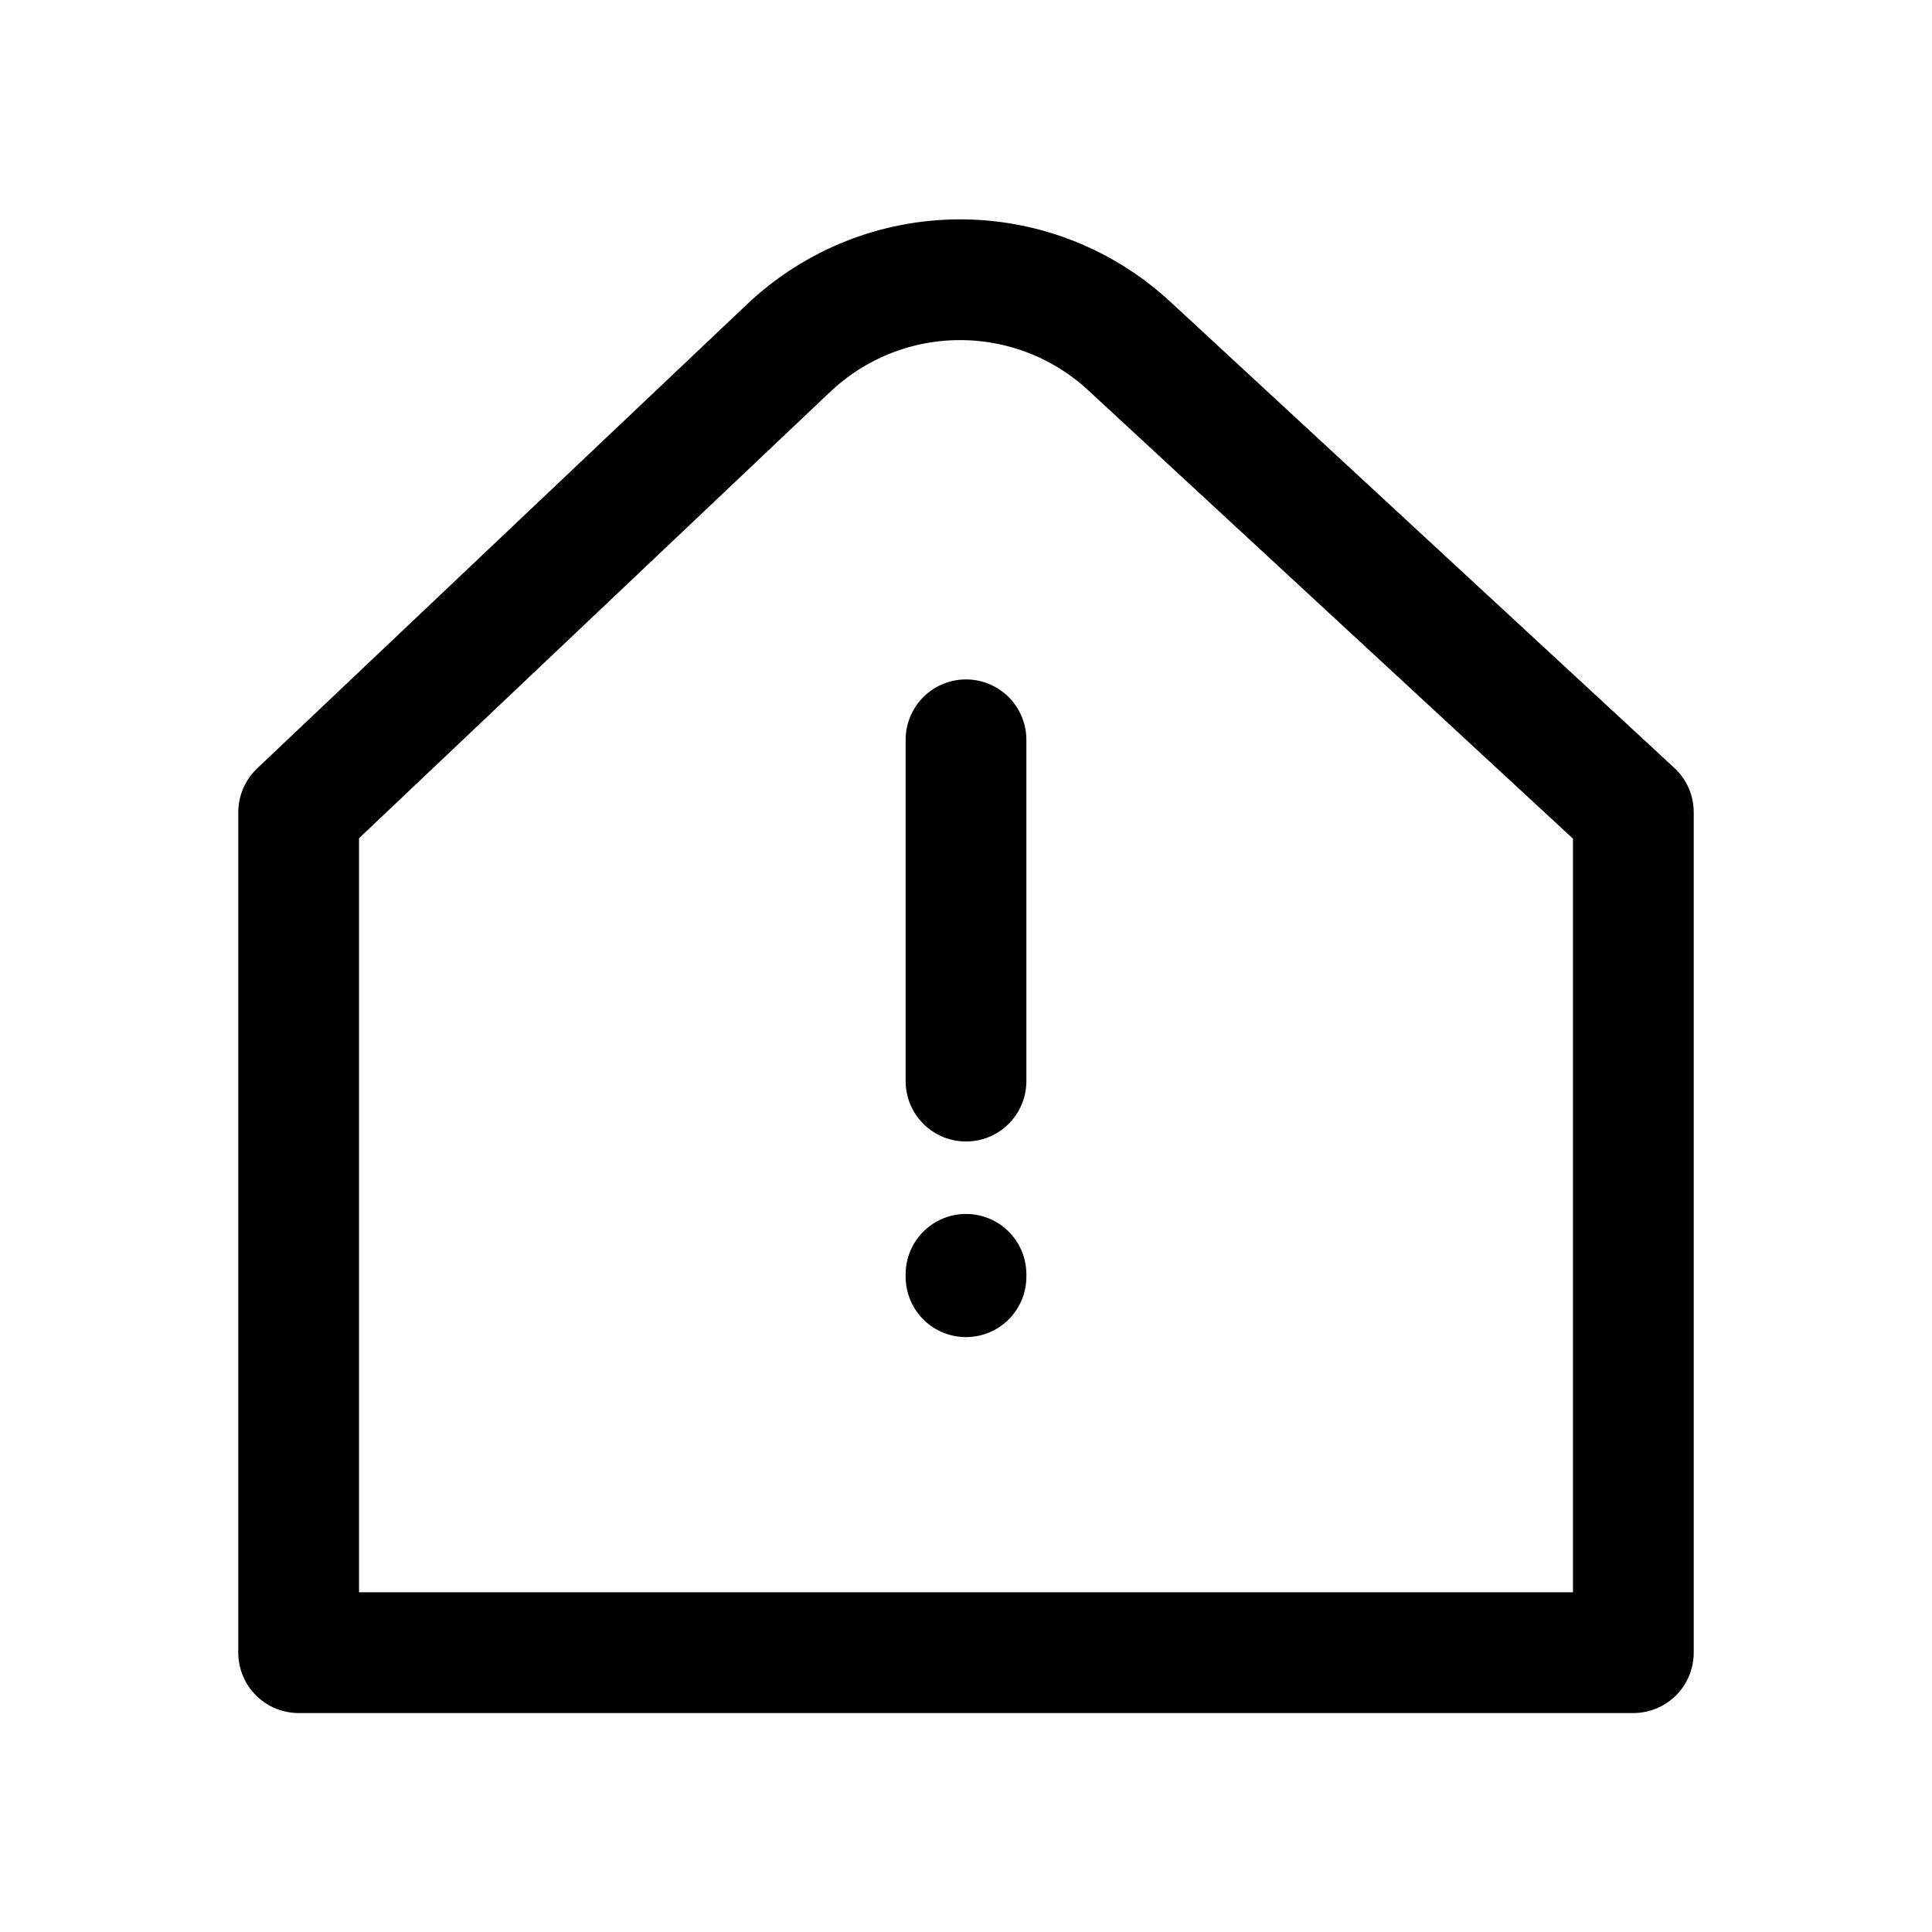
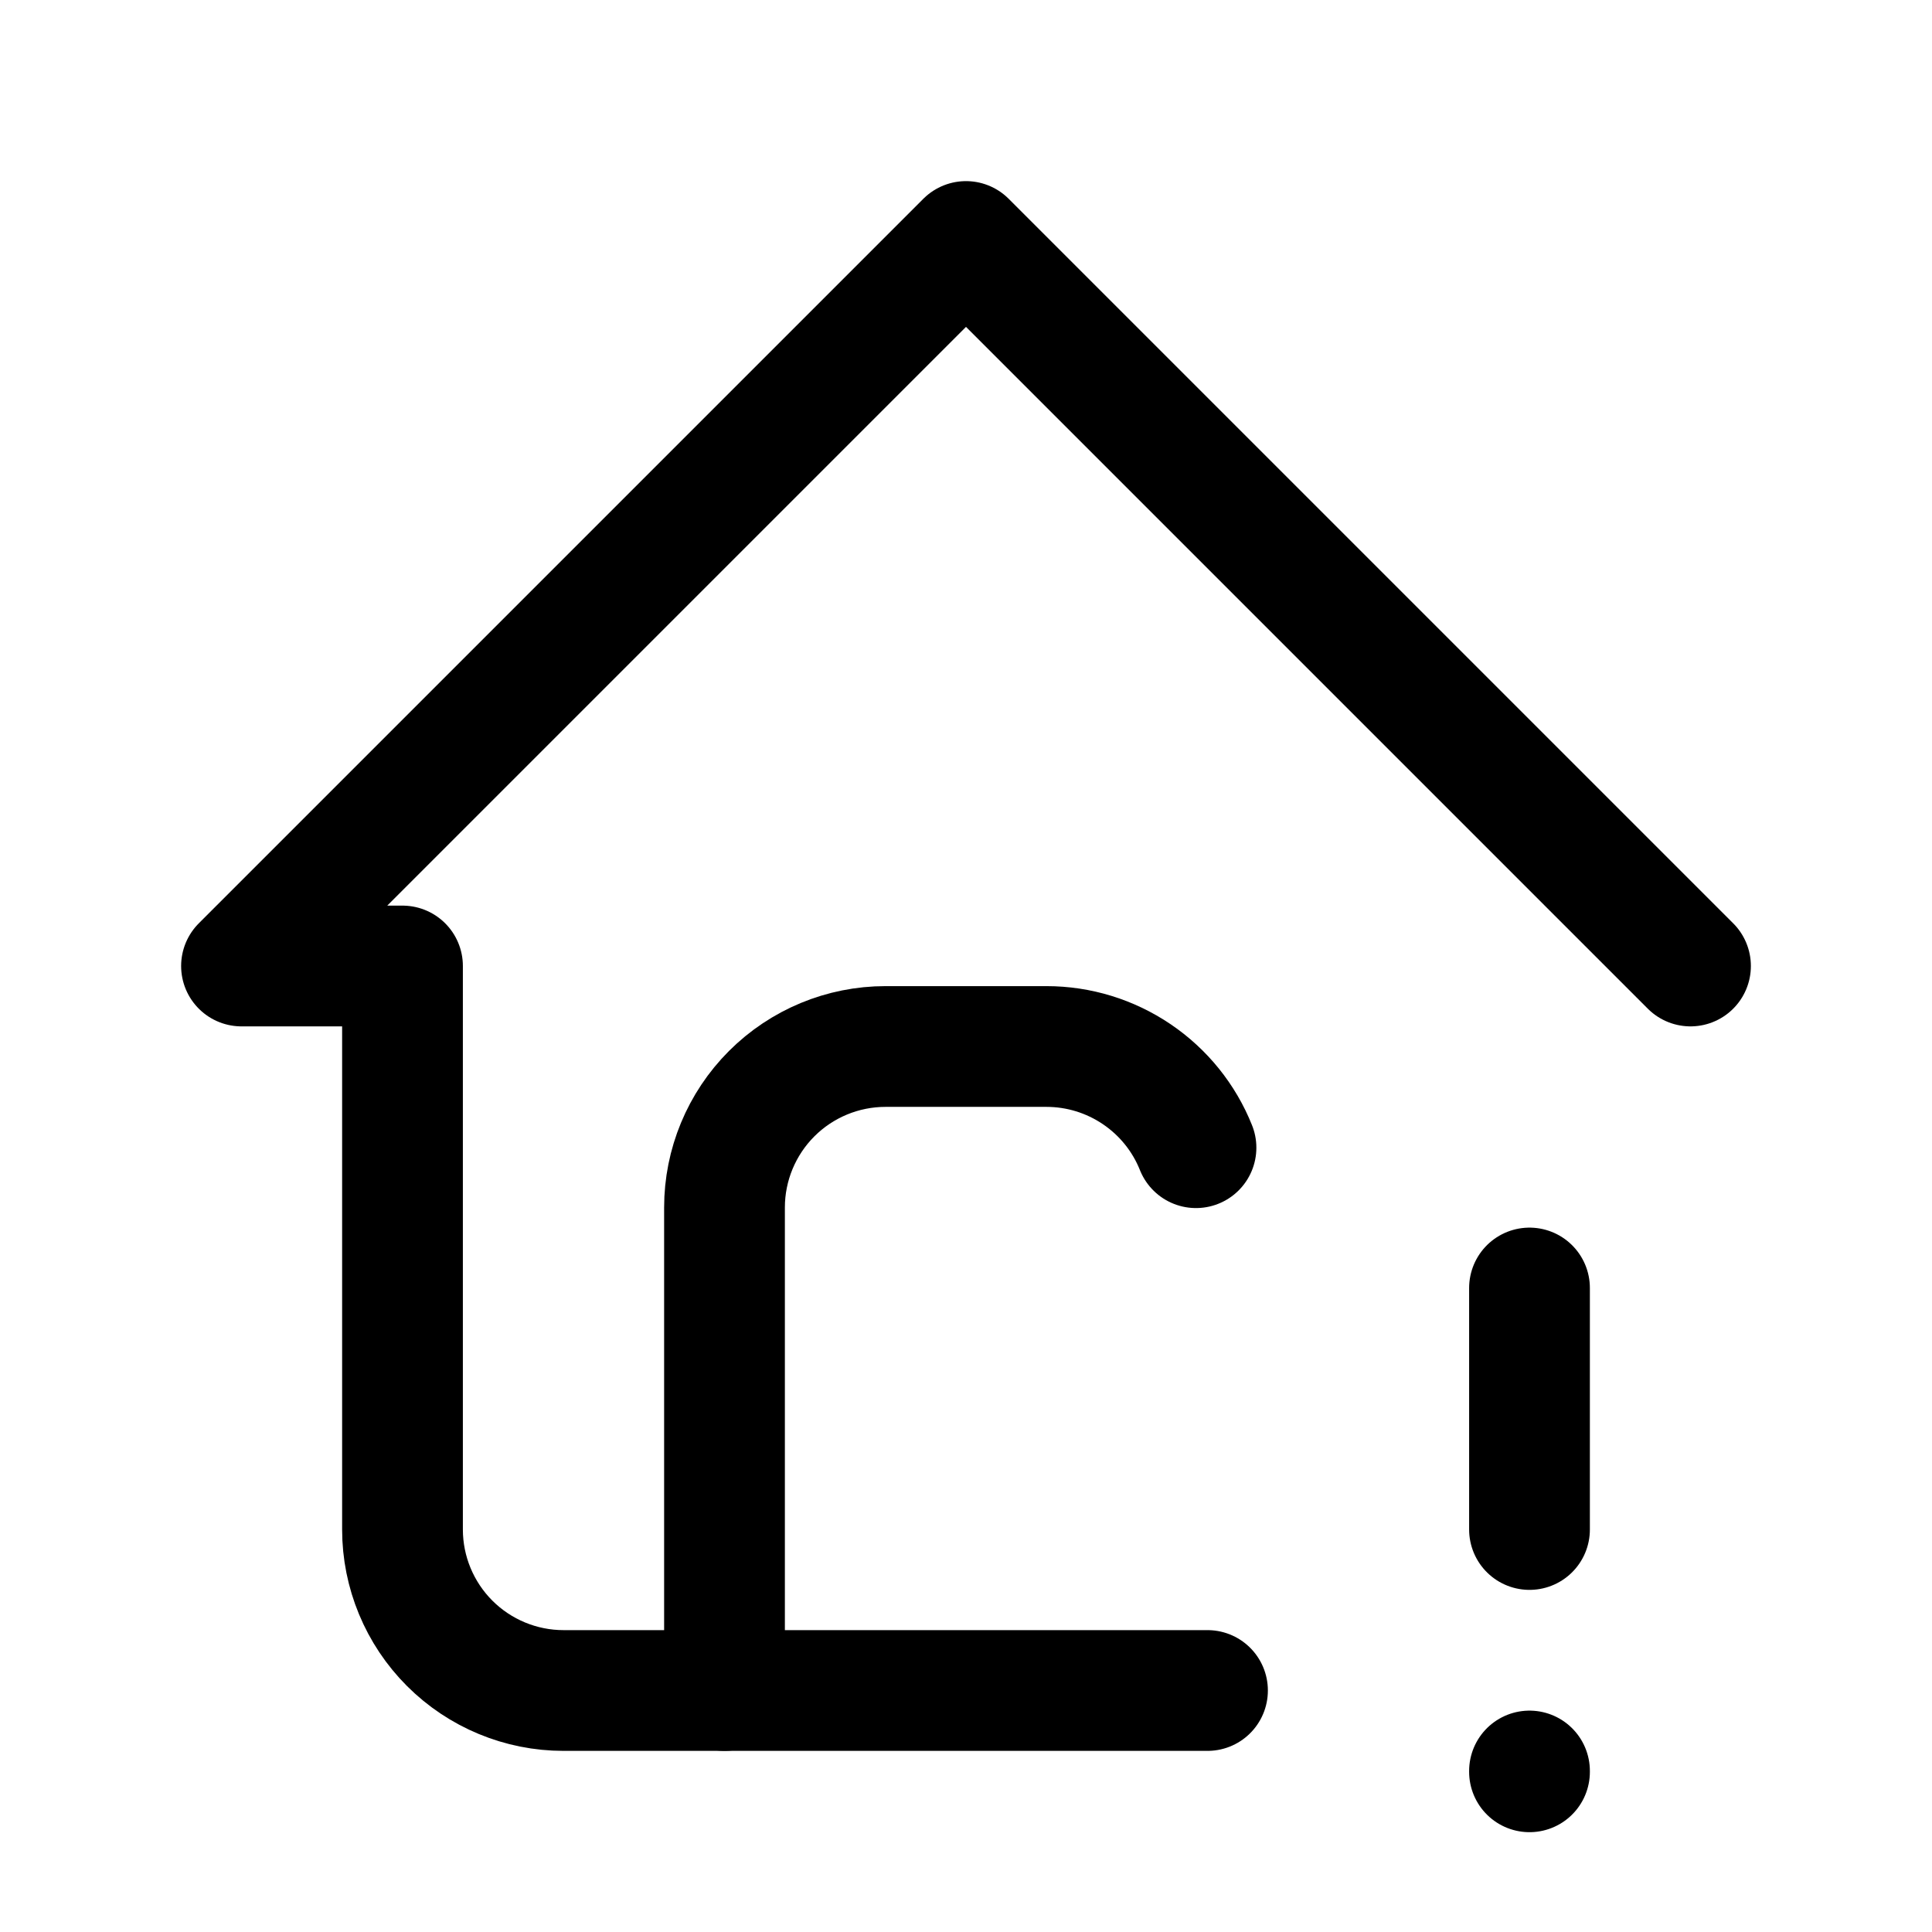
<svg xmlns="http://www.w3.org/2000/svg" width="1.5em" height="1.5em" fill="none" viewBox="0 0 24 24">
-   <path stroke="currentColor" stroke-linecap="round" stroke-linejoin="round" stroke-width="1.5" d="M20.29 20.53V10.09L14.03 4.3C12.83 3.19 10.98 3.2 9.79 4.33L3.71 10.09V20.53H20.28H20.29Z" />
-   <path stroke="currentColor" stroke-linecap="round" stroke-linejoin="round" stroke-width="1.5" d="M12 13.43V9.19" />
-   <path stroke="currentColor" stroke-linecap="round" stroke-linejoin="round" stroke-width="1.5" d="M12 15.86V15.83" />
+   <path stroke="currentColor" stroke-linecap="round" stroke-linejoin="round" stroke-width="1.5" d="M21 12L12 3L3 12H5V19C5 19.53 5.211 20.039 5.586 20.414C5.961 20.789 6.47 21 7 21H15" />
+   <path stroke="currentColor" stroke-linecap="round" stroke-linejoin="round" stroke-width="1.5" d="M9 21V15C9 14.47 9.211 13.961 9.586 13.586C9.961 13.211 10.47 13 11 13H13C13.4 13 13.79 13.12 14.121 13.344C14.452 13.568 14.709 13.886 14.857 14.257" />
+   <path stroke="currentColor" stroke-linecap="round" stroke-linejoin="round" stroke-width="1.5" d="M19 16V19" />
+   <path stroke="currentColor" stroke-linecap="round" stroke-linejoin="round" stroke-width="1.5" d="M19 22V22.01" />
</svg>
